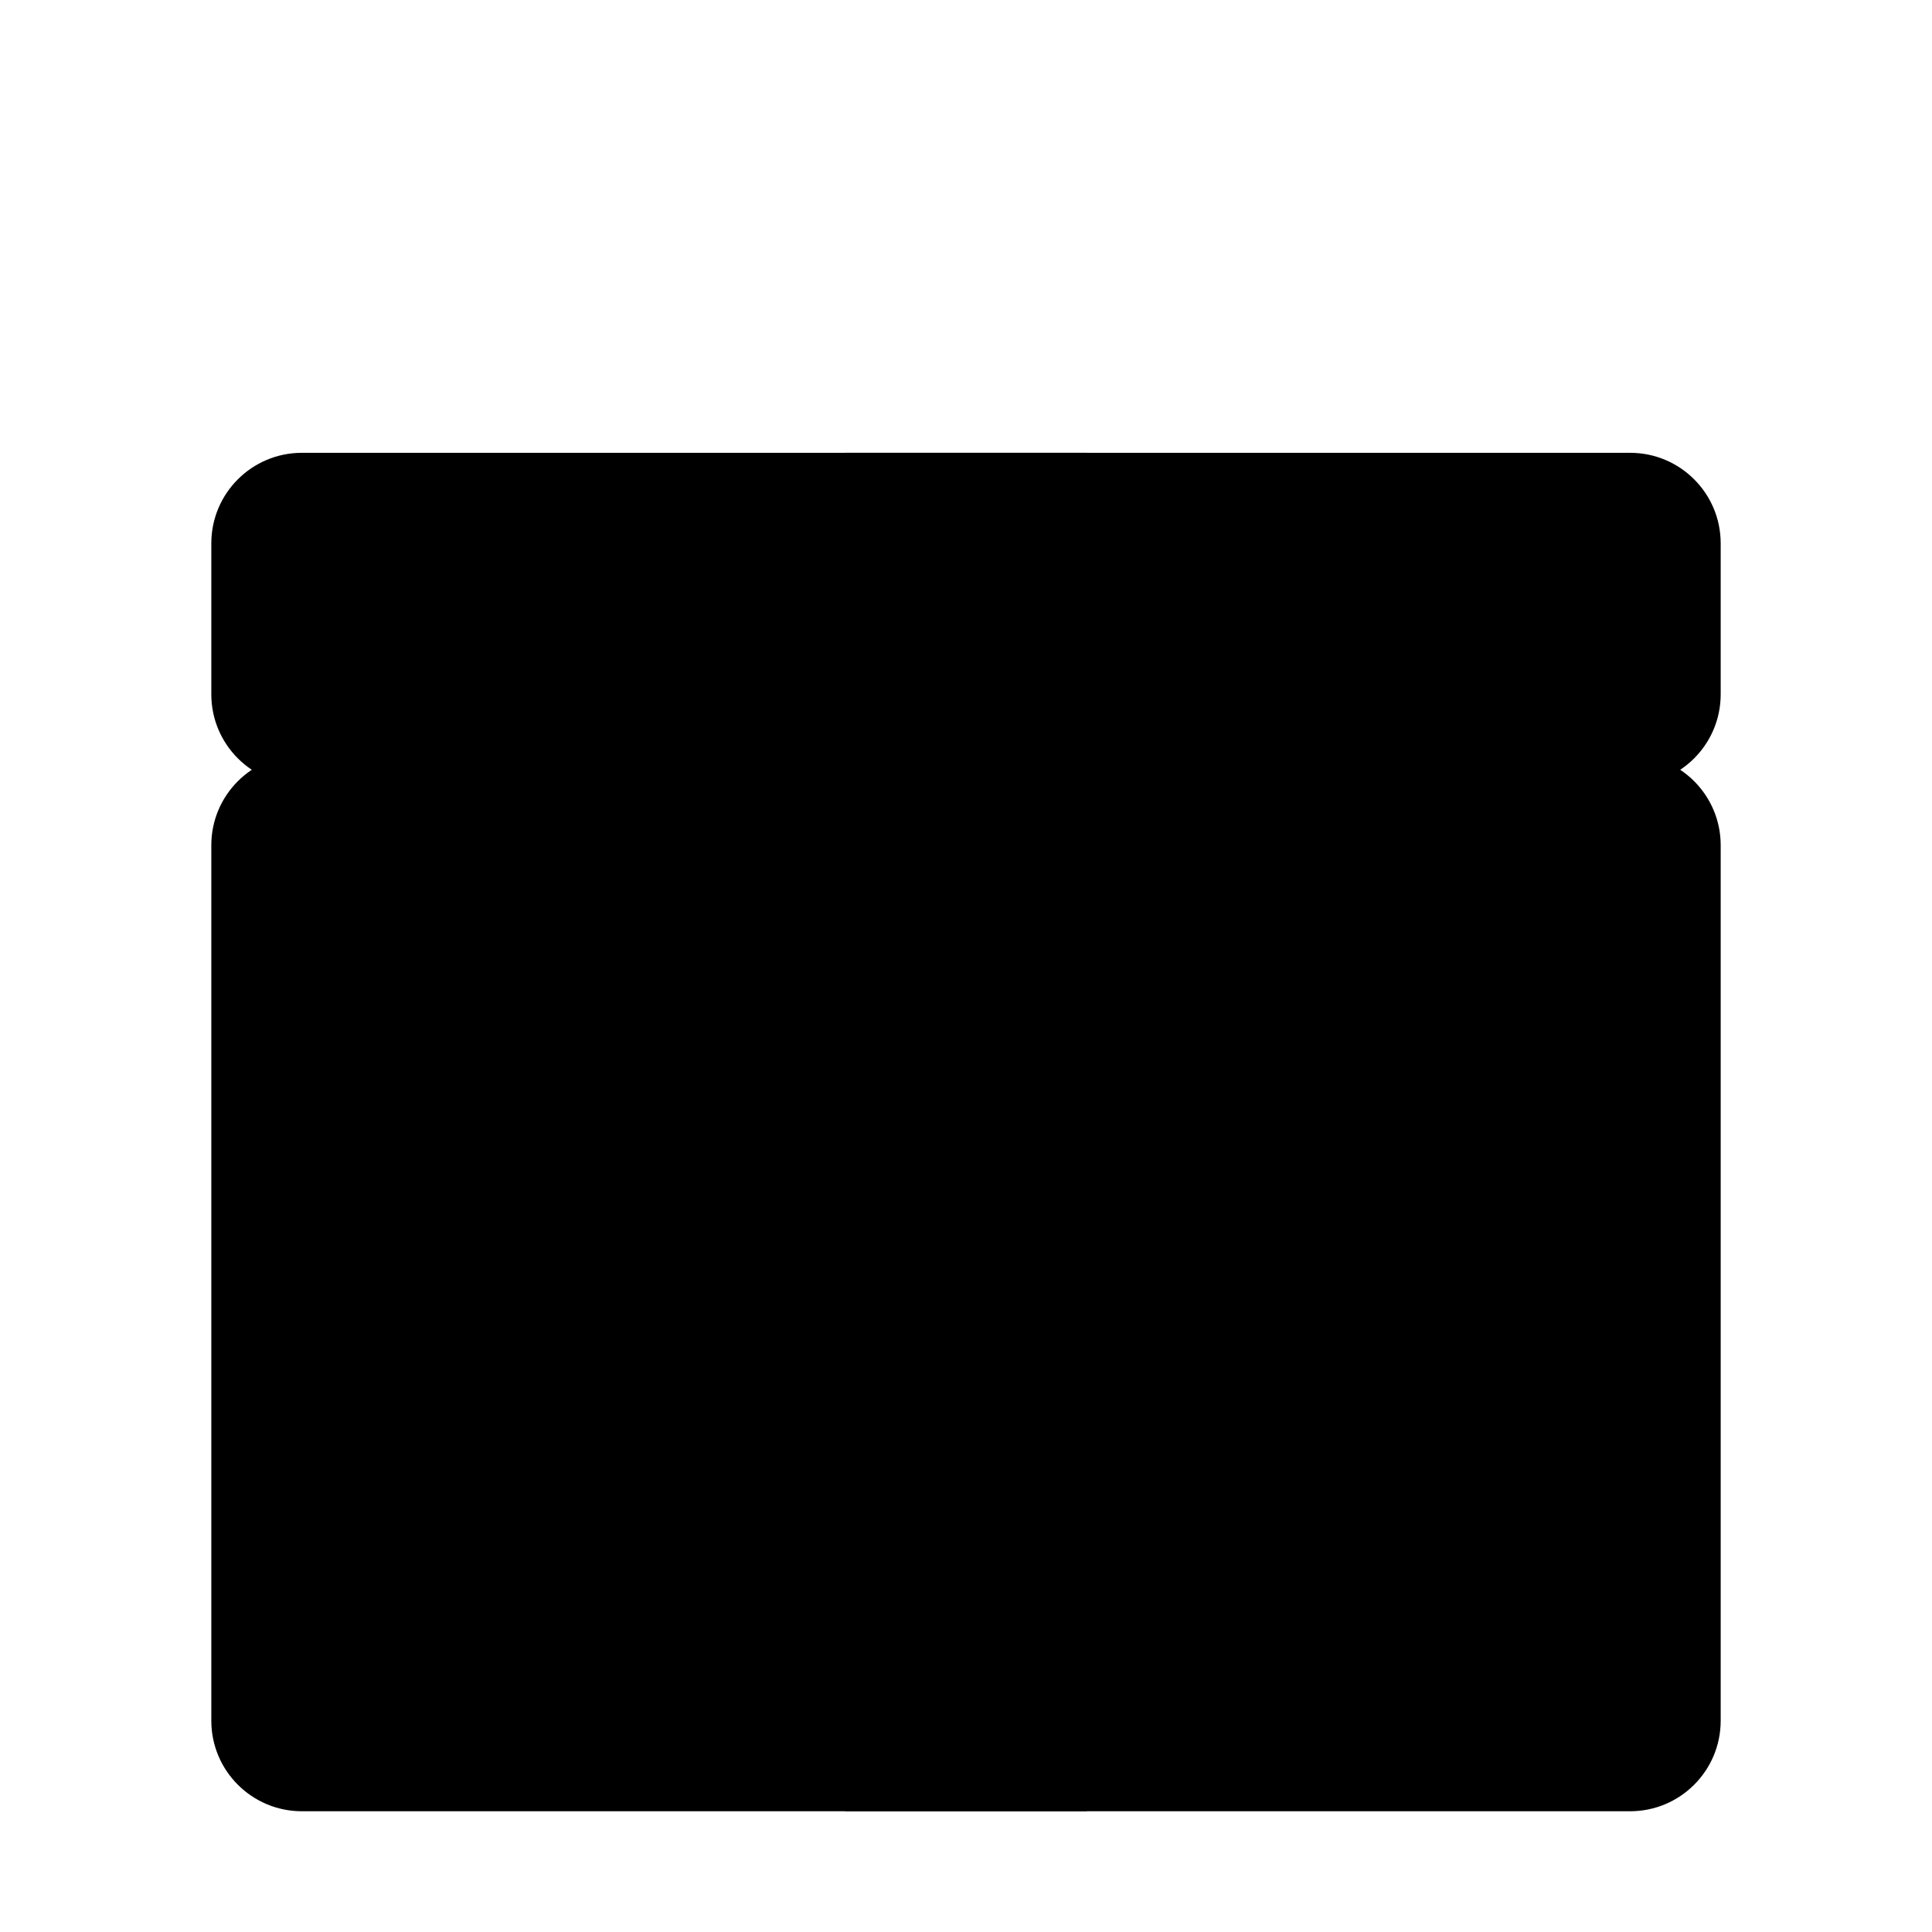
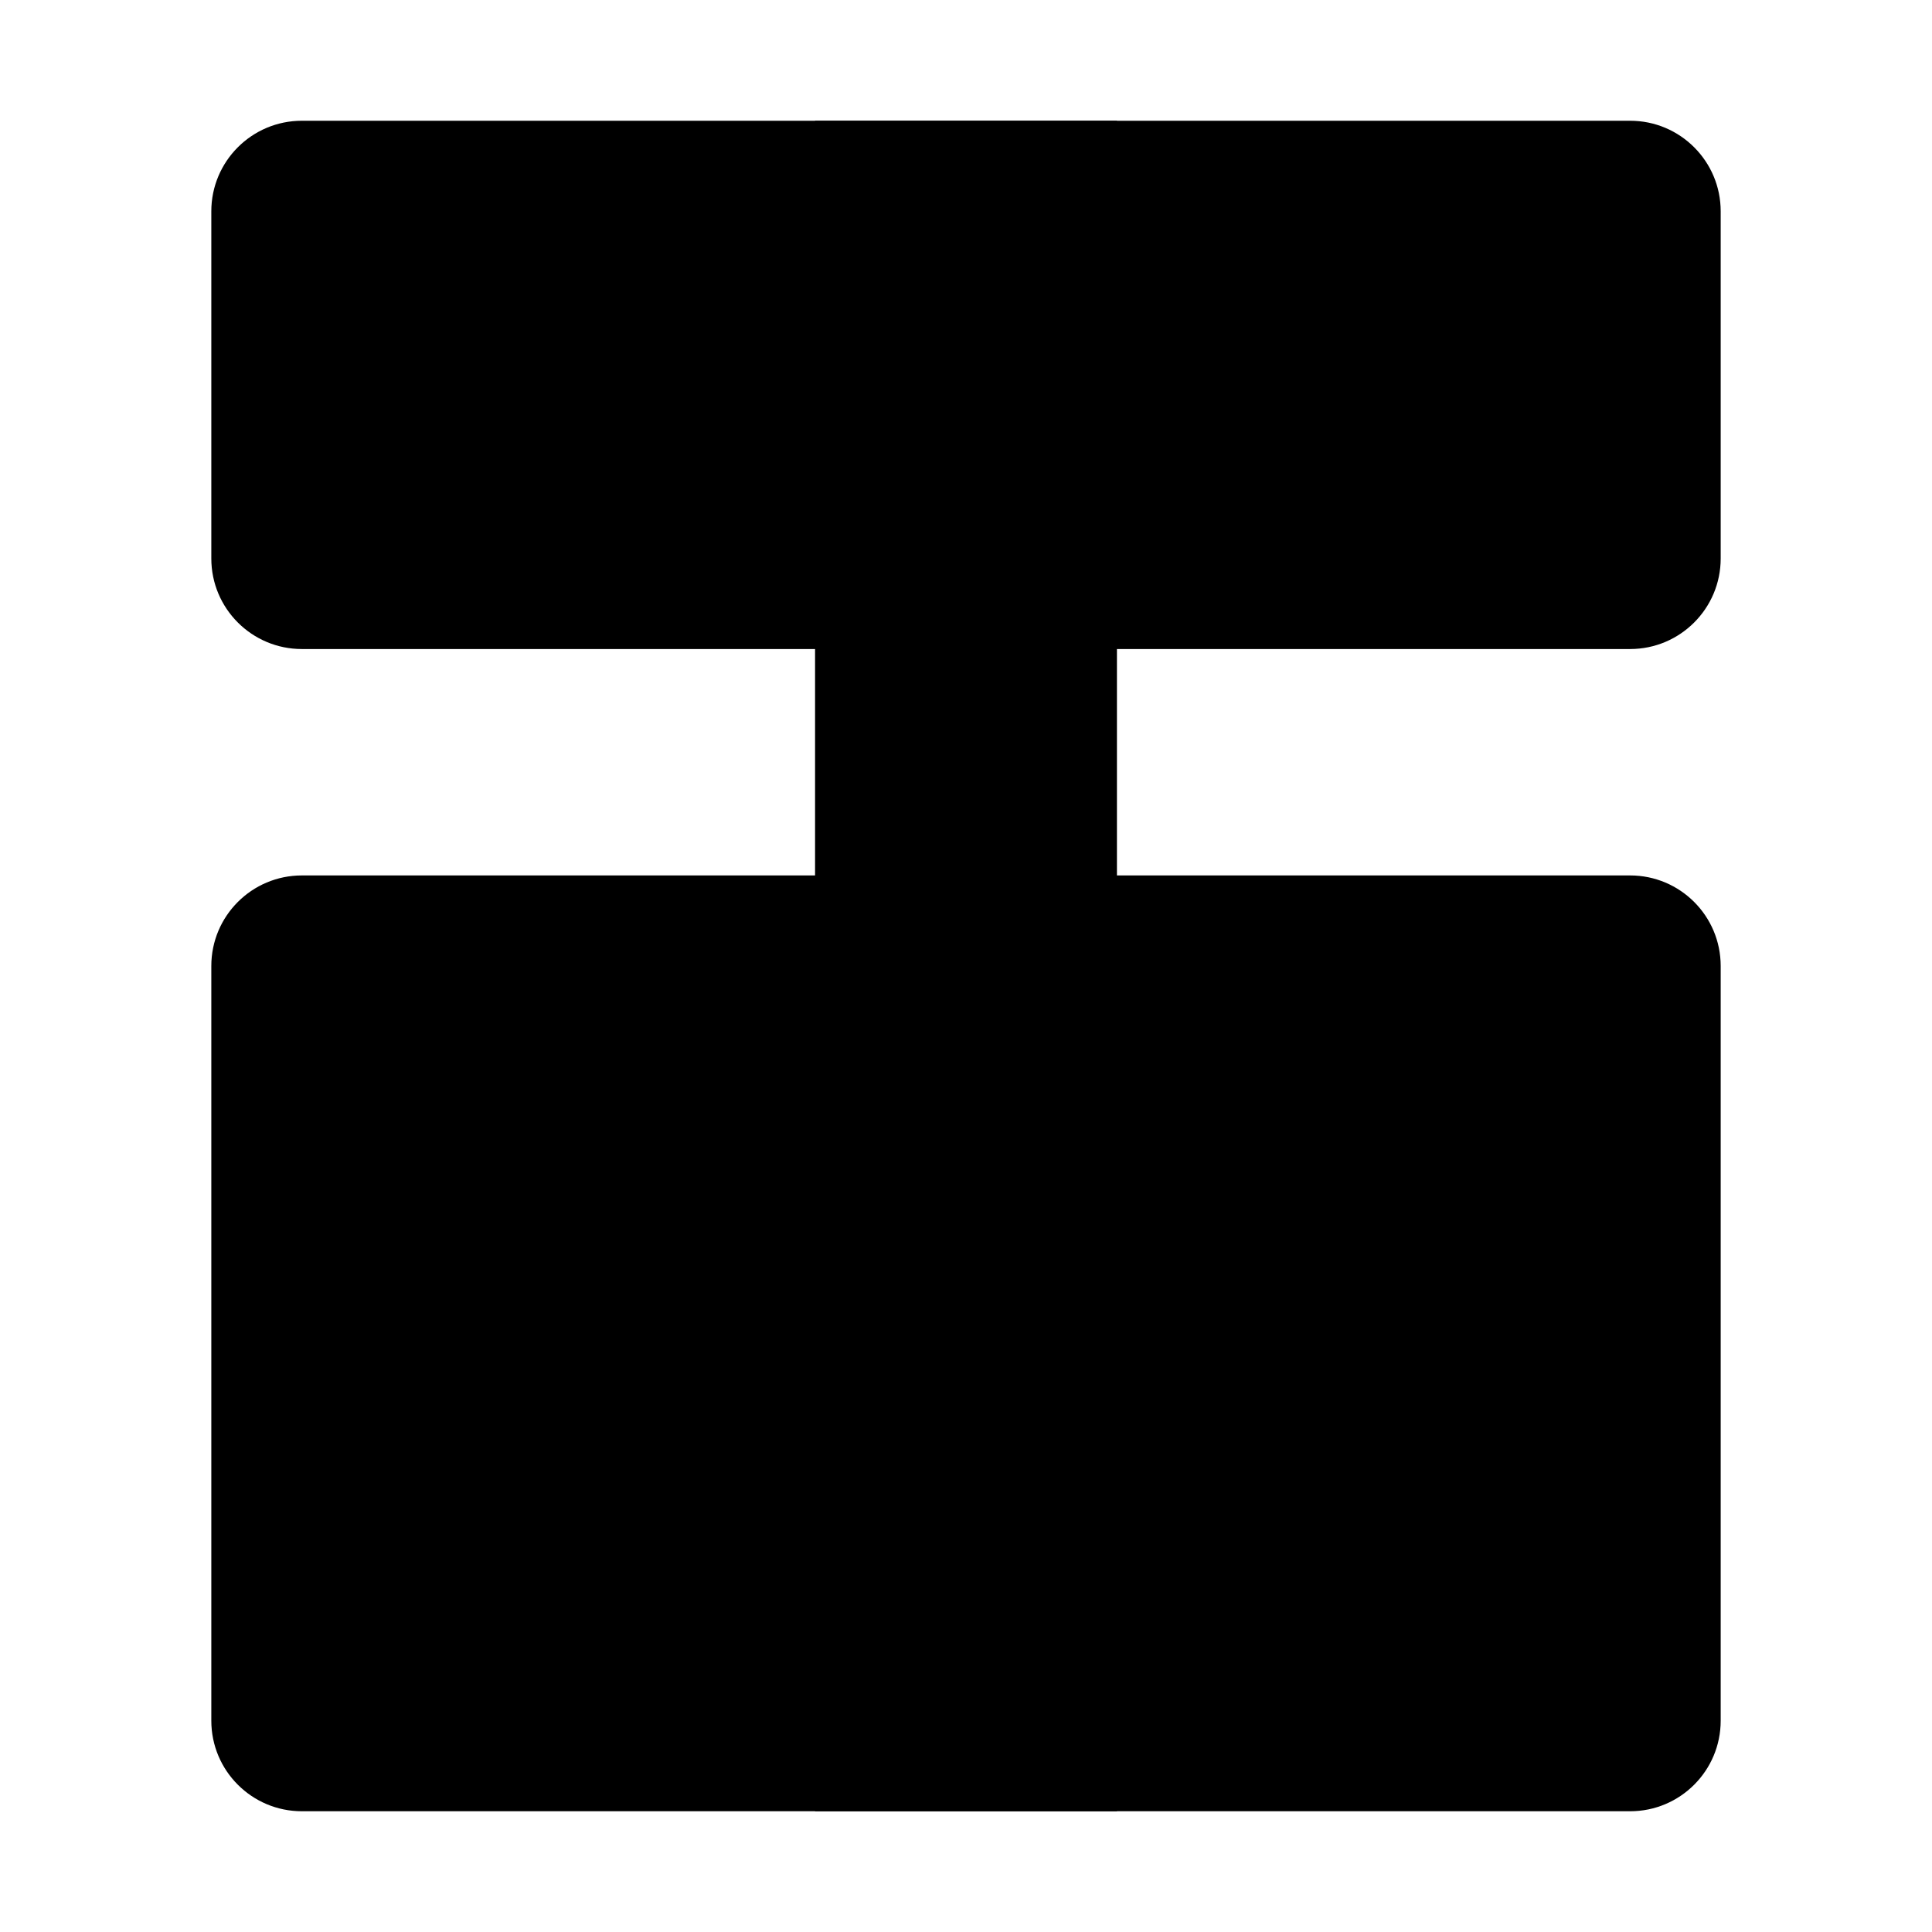
<svg xmlns="http://www.w3.org/2000/svg" viewBox="0 0 512 512">
-   <rect x="56" y="200" width="400" height="280" rx="24" />
-   <rect x="56" y="120" width="400" height="88" rx="24" />
-   <rect x="224" y="120" width="64" height="360" />
+   <rect x="56" y="32" width="400" height="140" rx="24" />
+   <rect x="56" y="232" width="400" height="248" rx="24" />
+   <rect x="216" y="32" width="80" height="448" />
</svg>
